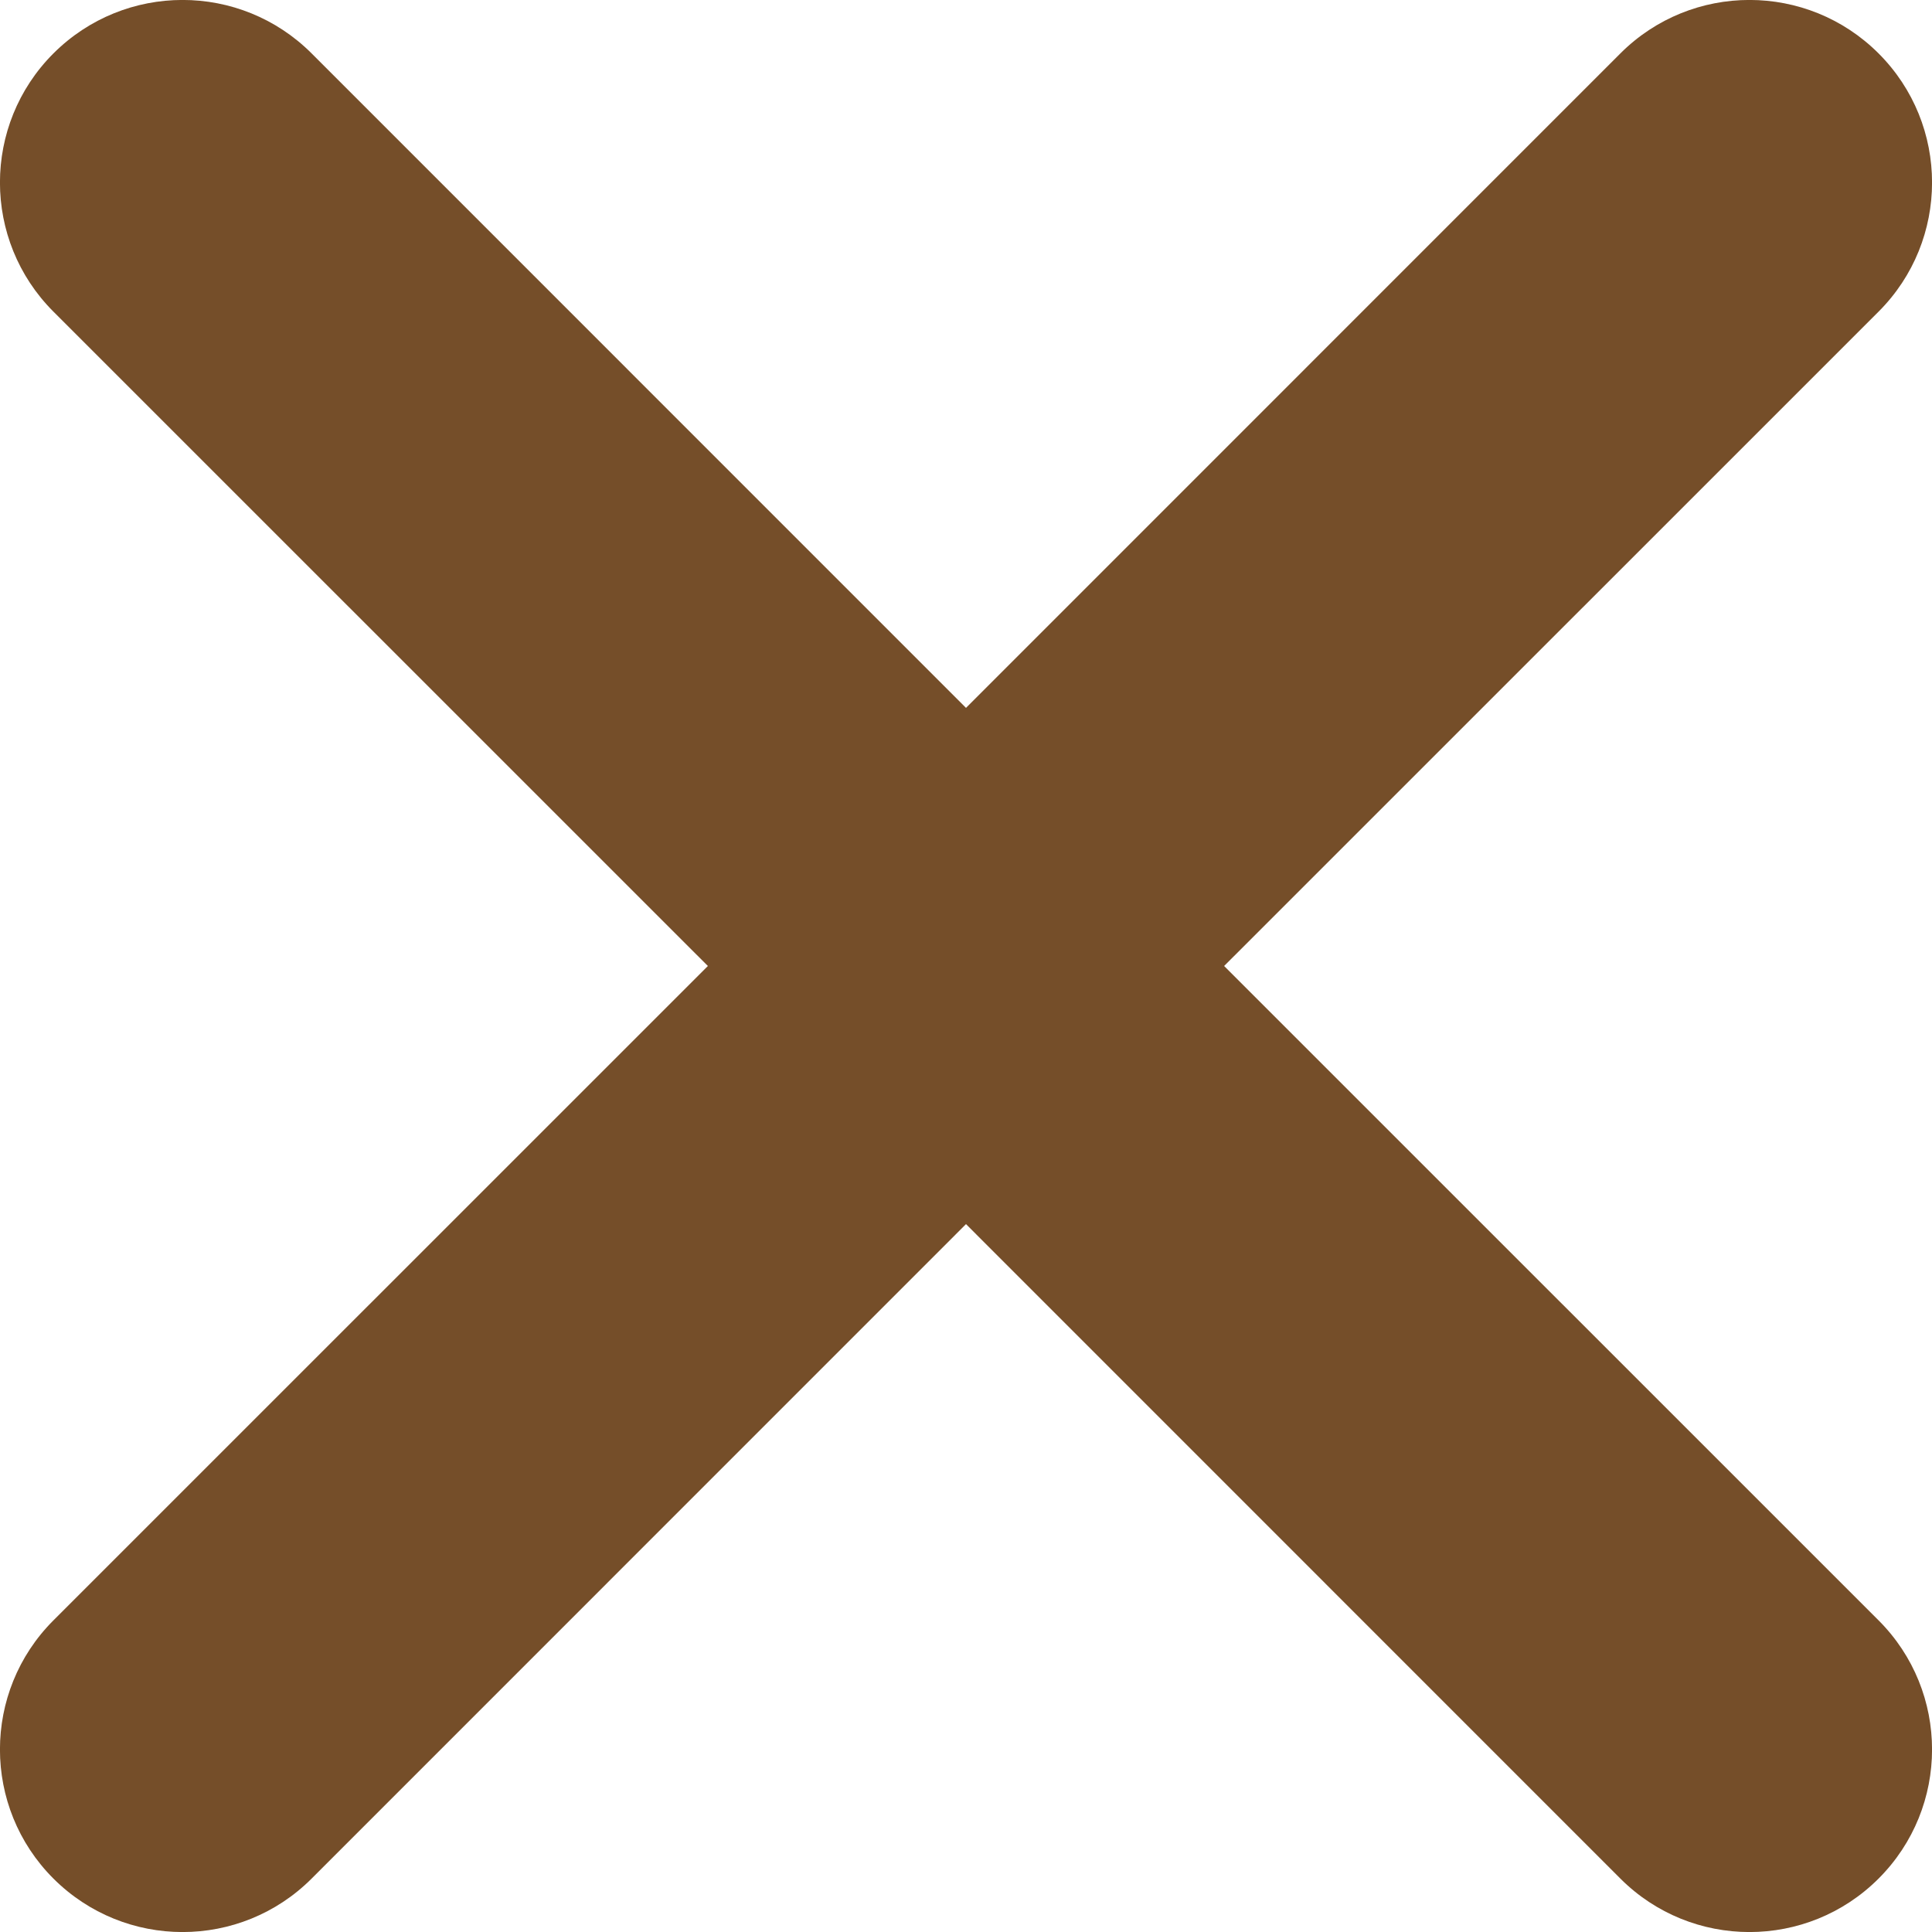
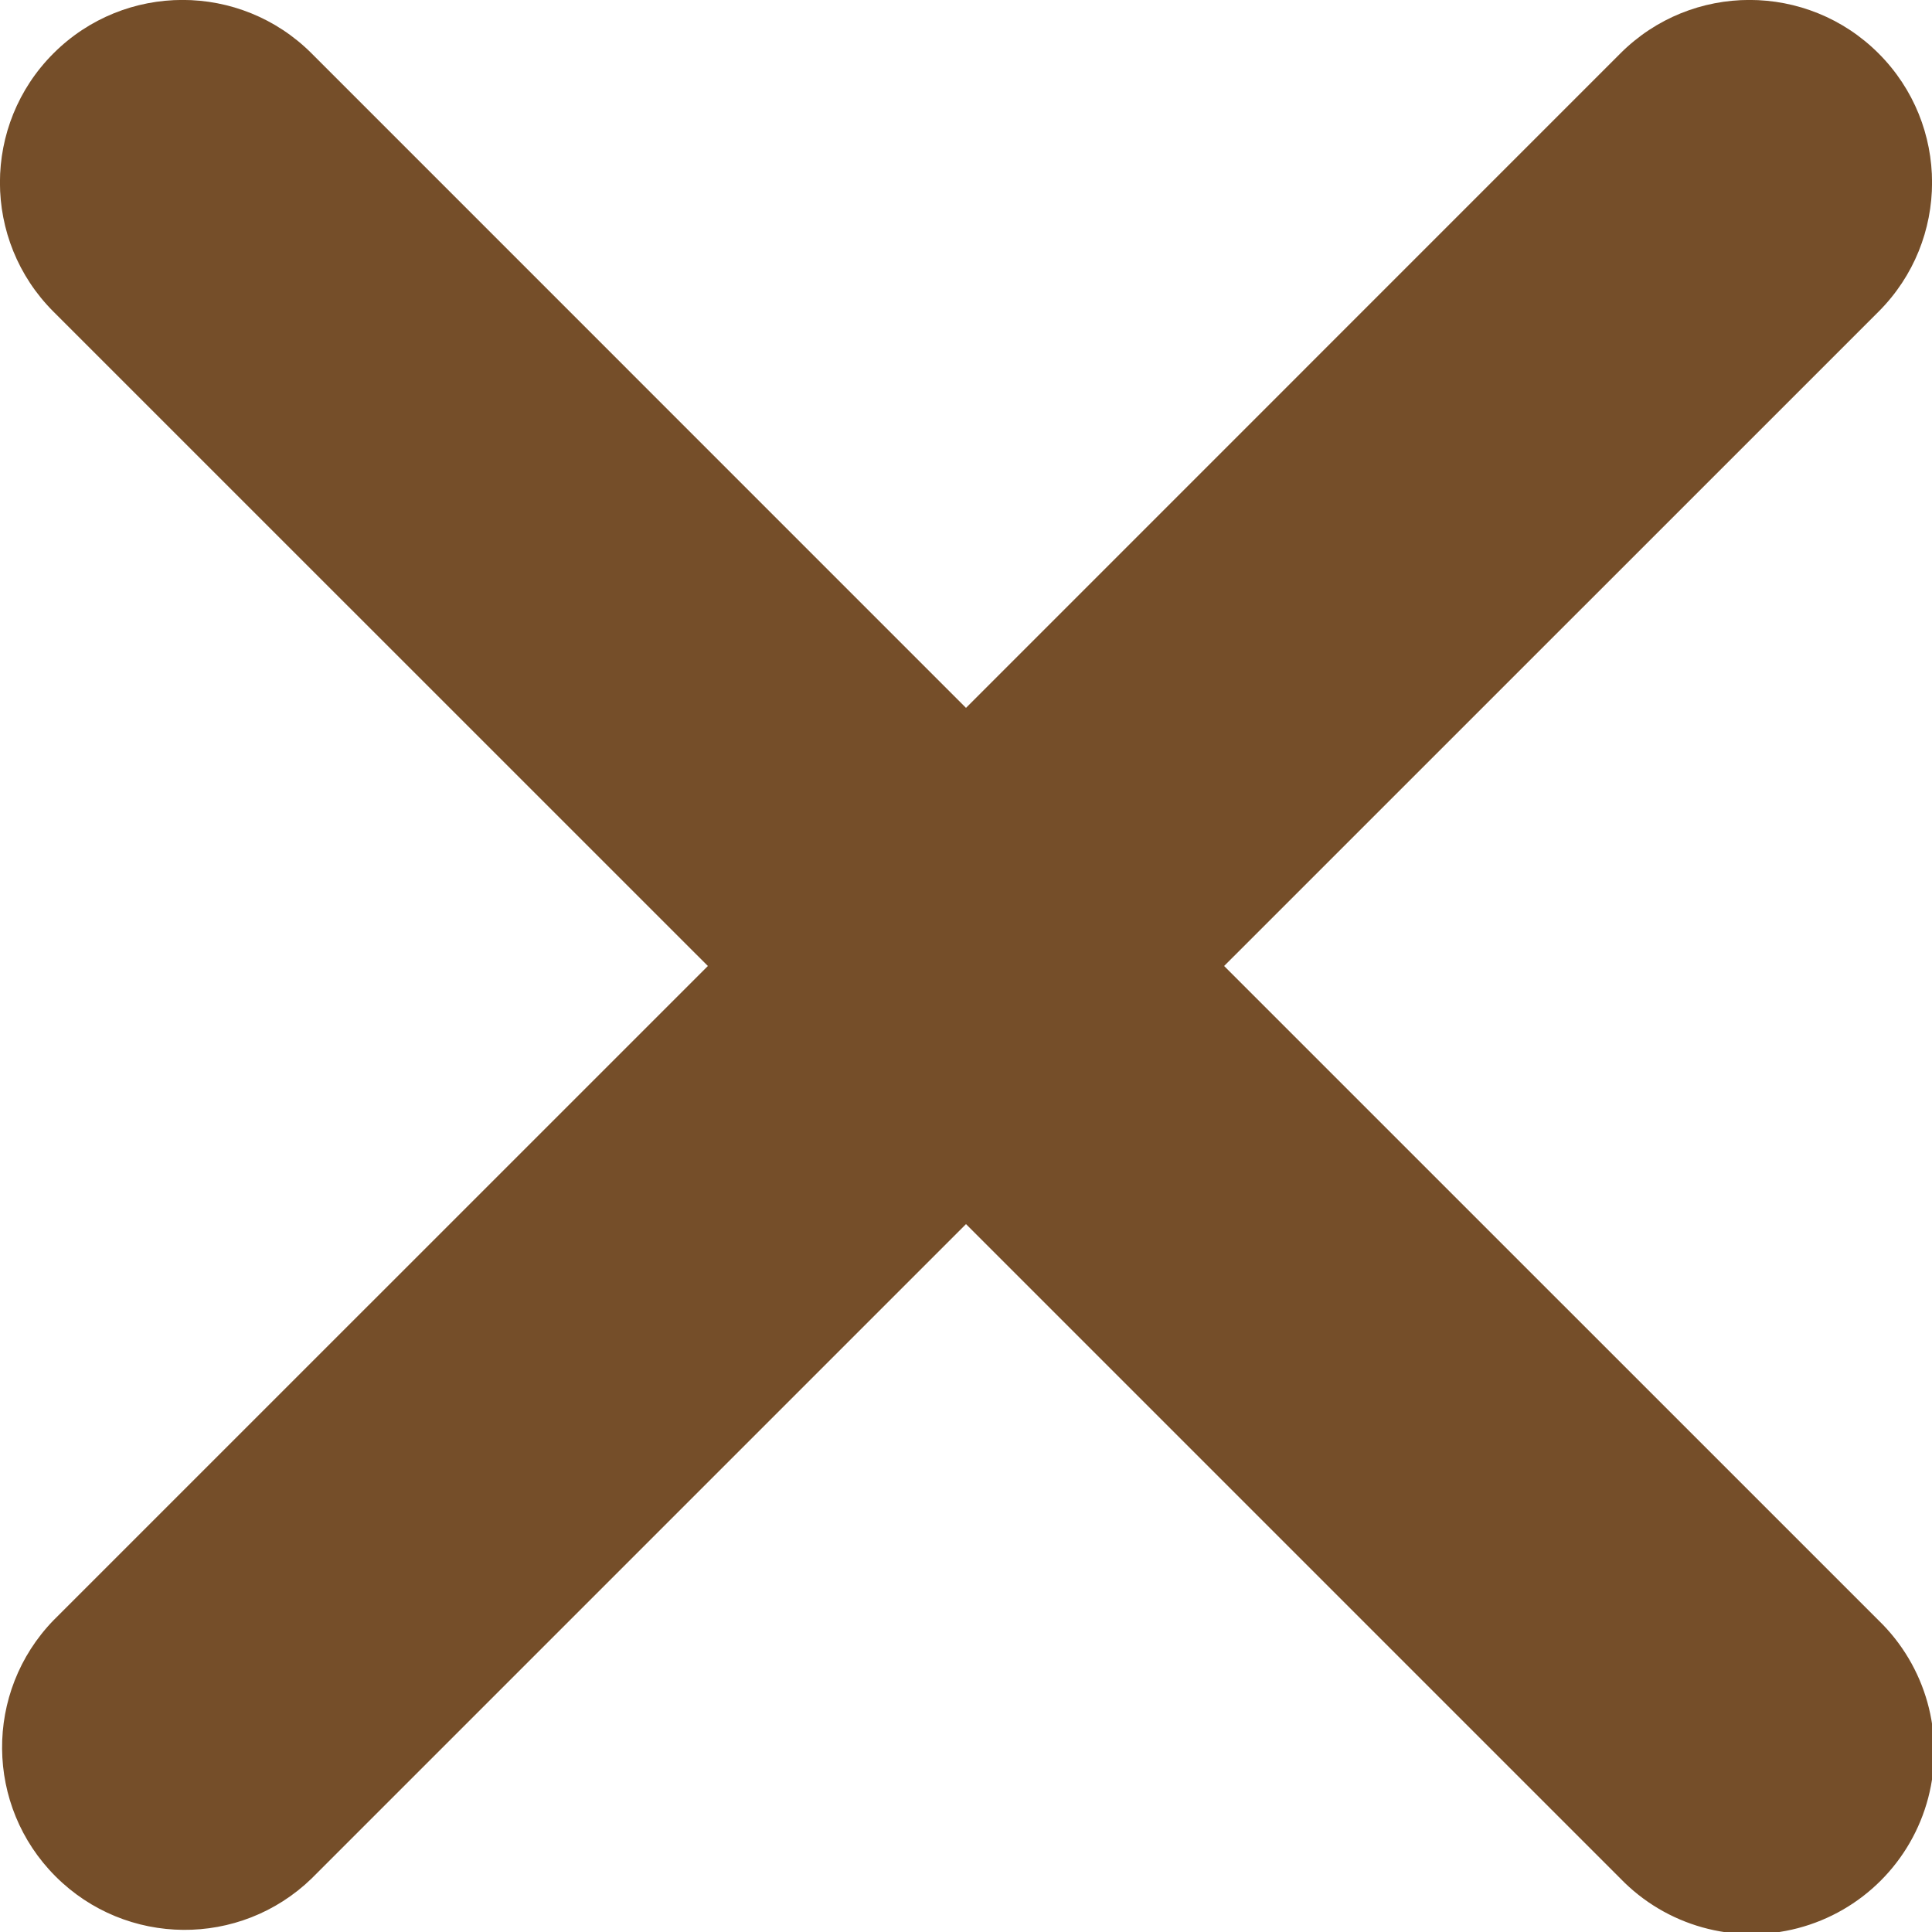
- <svg xmlns="http://www.w3.org/2000/svg" width="20" height="20" viewBox="0 0 20 20" fill="none">
-   <defs />
-   <path id="icon" d="M0.553 0.553C-0.185 1.291 -0.185 2.488 0.553 3.226L7.328 10L0.553 16.774C-0.185 17.512 -0.185 18.709 0.553 19.447C1.292 20.185 2.488 20.185 3.226 19.447L10 12.672L16.774 19.447C17.512 20.185 18.709 20.185 19.447 19.447C20.185 18.709 20.185 17.512 19.447 16.774L12.672 10L19.447 3.226C20.185 2.488 20.185 1.291 19.447 0.553C18.709 -0.185 17.512 -0.185 16.774 0.553L10 7.328L3.226 0.553C2.488 -0.185 1.292 -0.185 0.553 0.553Z" fill="#754E29" fill-opacity="1" fill-rule="nonzero" />
+ <svg xmlns="http://www.w3.org/2000/svg" width="20" height="20" fill="none">
+   <path d="M.553.553a1.89 1.89 0 0 0 0 2.673L7.328 10 .553 16.774a1.89 1.89 0 0 0 2.673 2.672L10 12.672l6.774 6.774a1.89 1.89 0 1 0 2.673-2.672L12.672 10l6.775-6.774A1.89 1.89 0 0 0 16.774.553L10 7.328 3.226.553a1.89 1.89 0 0 0-2.673 0Z" fill="#754E29" />
</svg>
